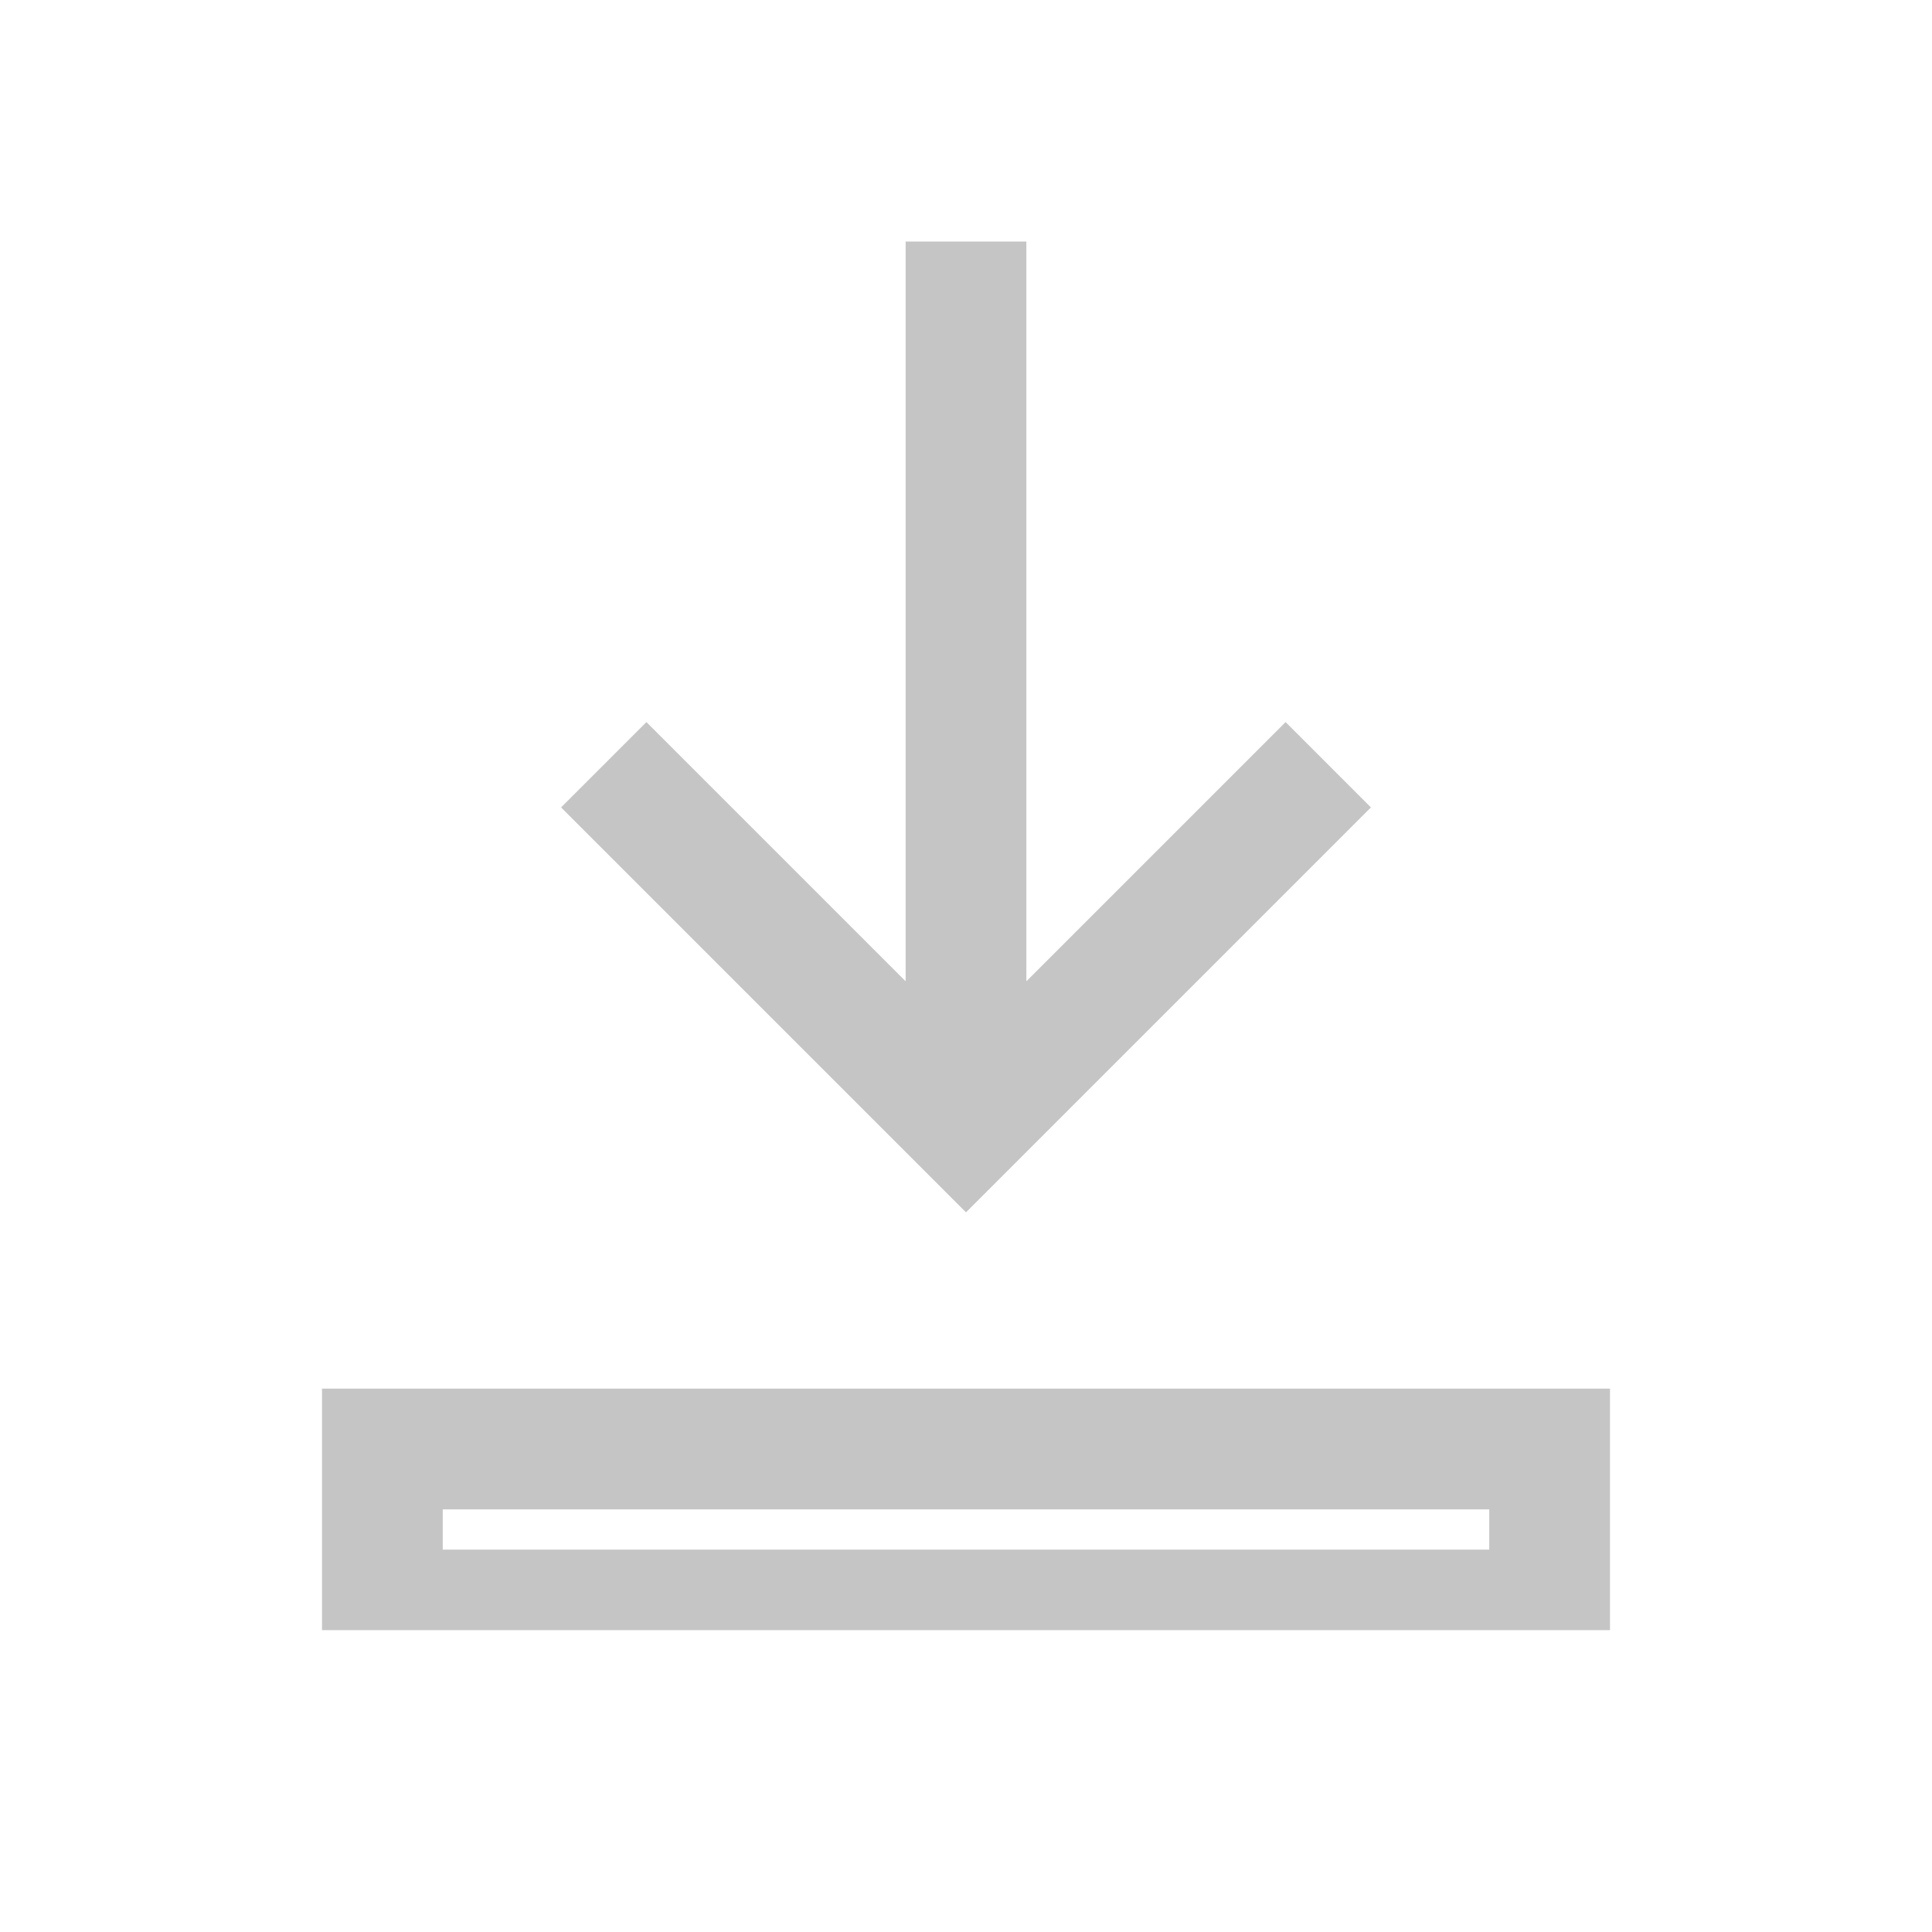
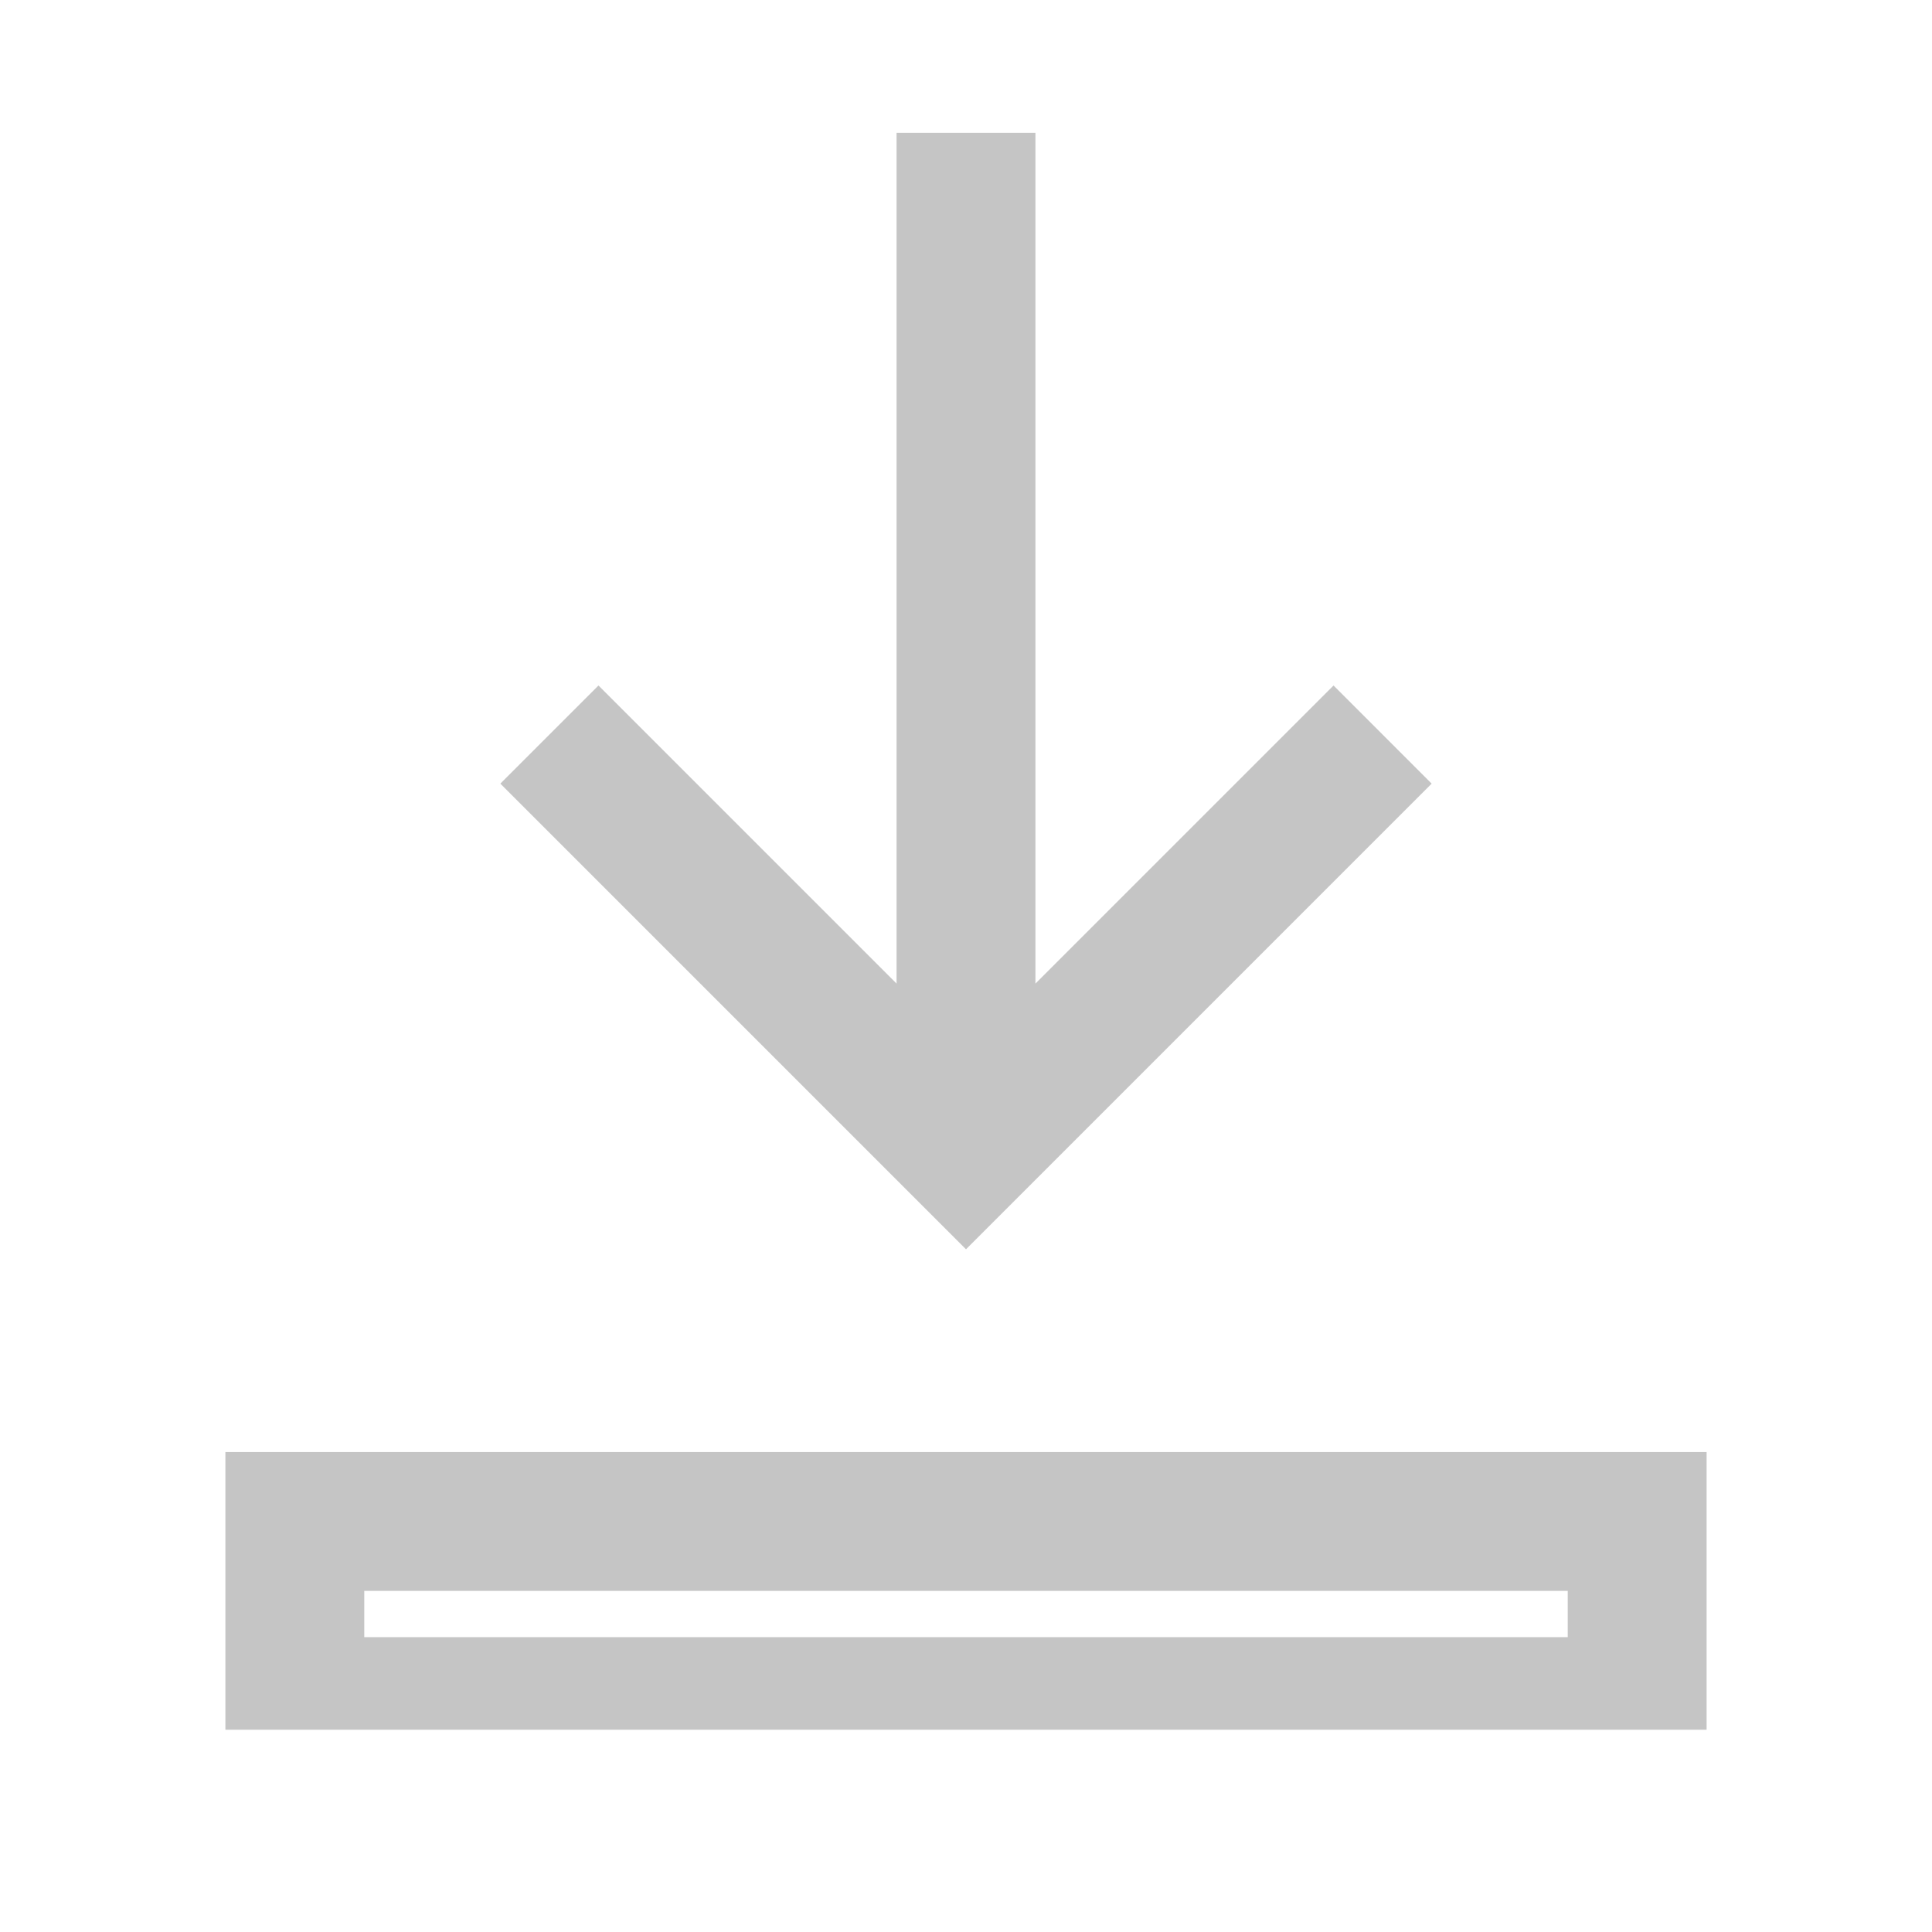
<svg xmlns="http://www.w3.org/2000/svg" viewBox="0 0 24 24" role="img" aria-labelledby="title">
-   <path fill="#c5c5c5" d="M11.25 3h1.5v9.19l3.22-3.22 1.06 1.06L12 15.06 6.97 10.03l1.06-1.06 3.22 3.22V3ZM4 17.25h16v3H4v-3Zm1.5 1.5v.5h13v-.5h-13Z" />
+   <path fill="#c5c5c5" transform="translate(-1.8 -1.8) scale(1.15)" d="M11.25 3h1.5v9.19l3.22-3.22 1.06 1.06L12 15.06 6.97 10.03l1.06-1.06 3.22 3.22V3ZM4 17.25h16v3H4v-3Zm1.5 1.5v.5h13v-.5h-13Z" />
</svg>
